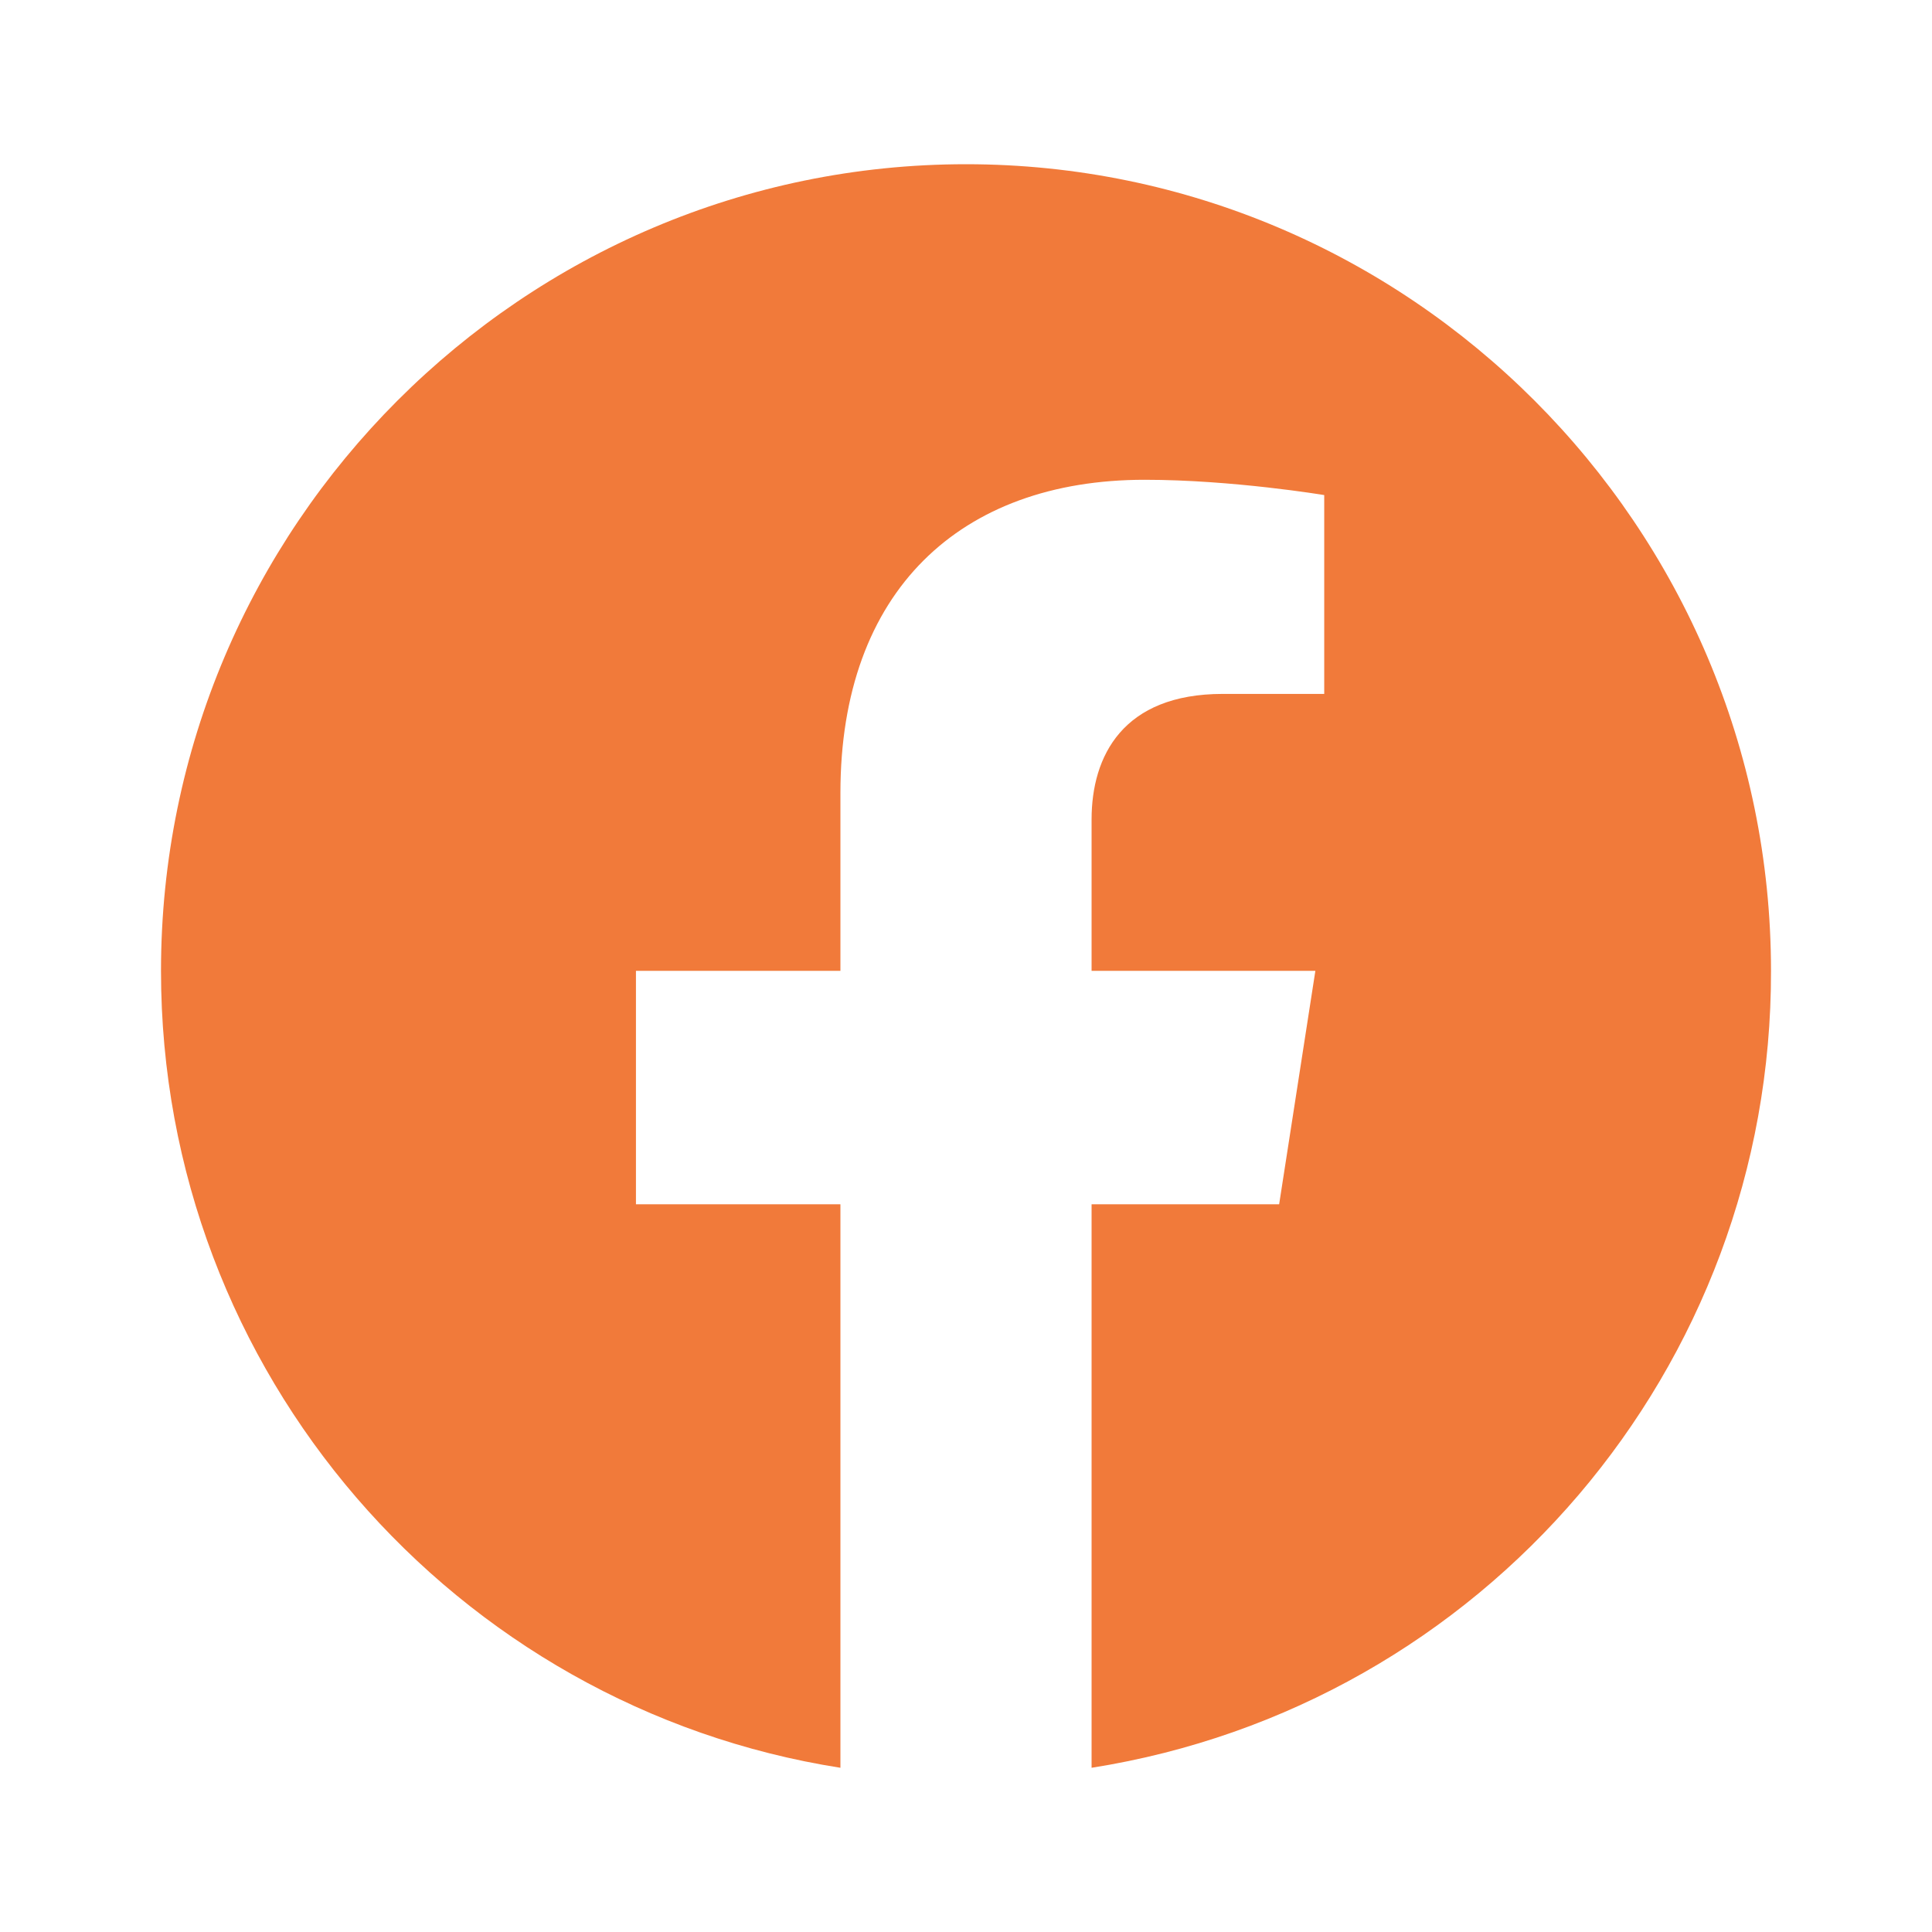
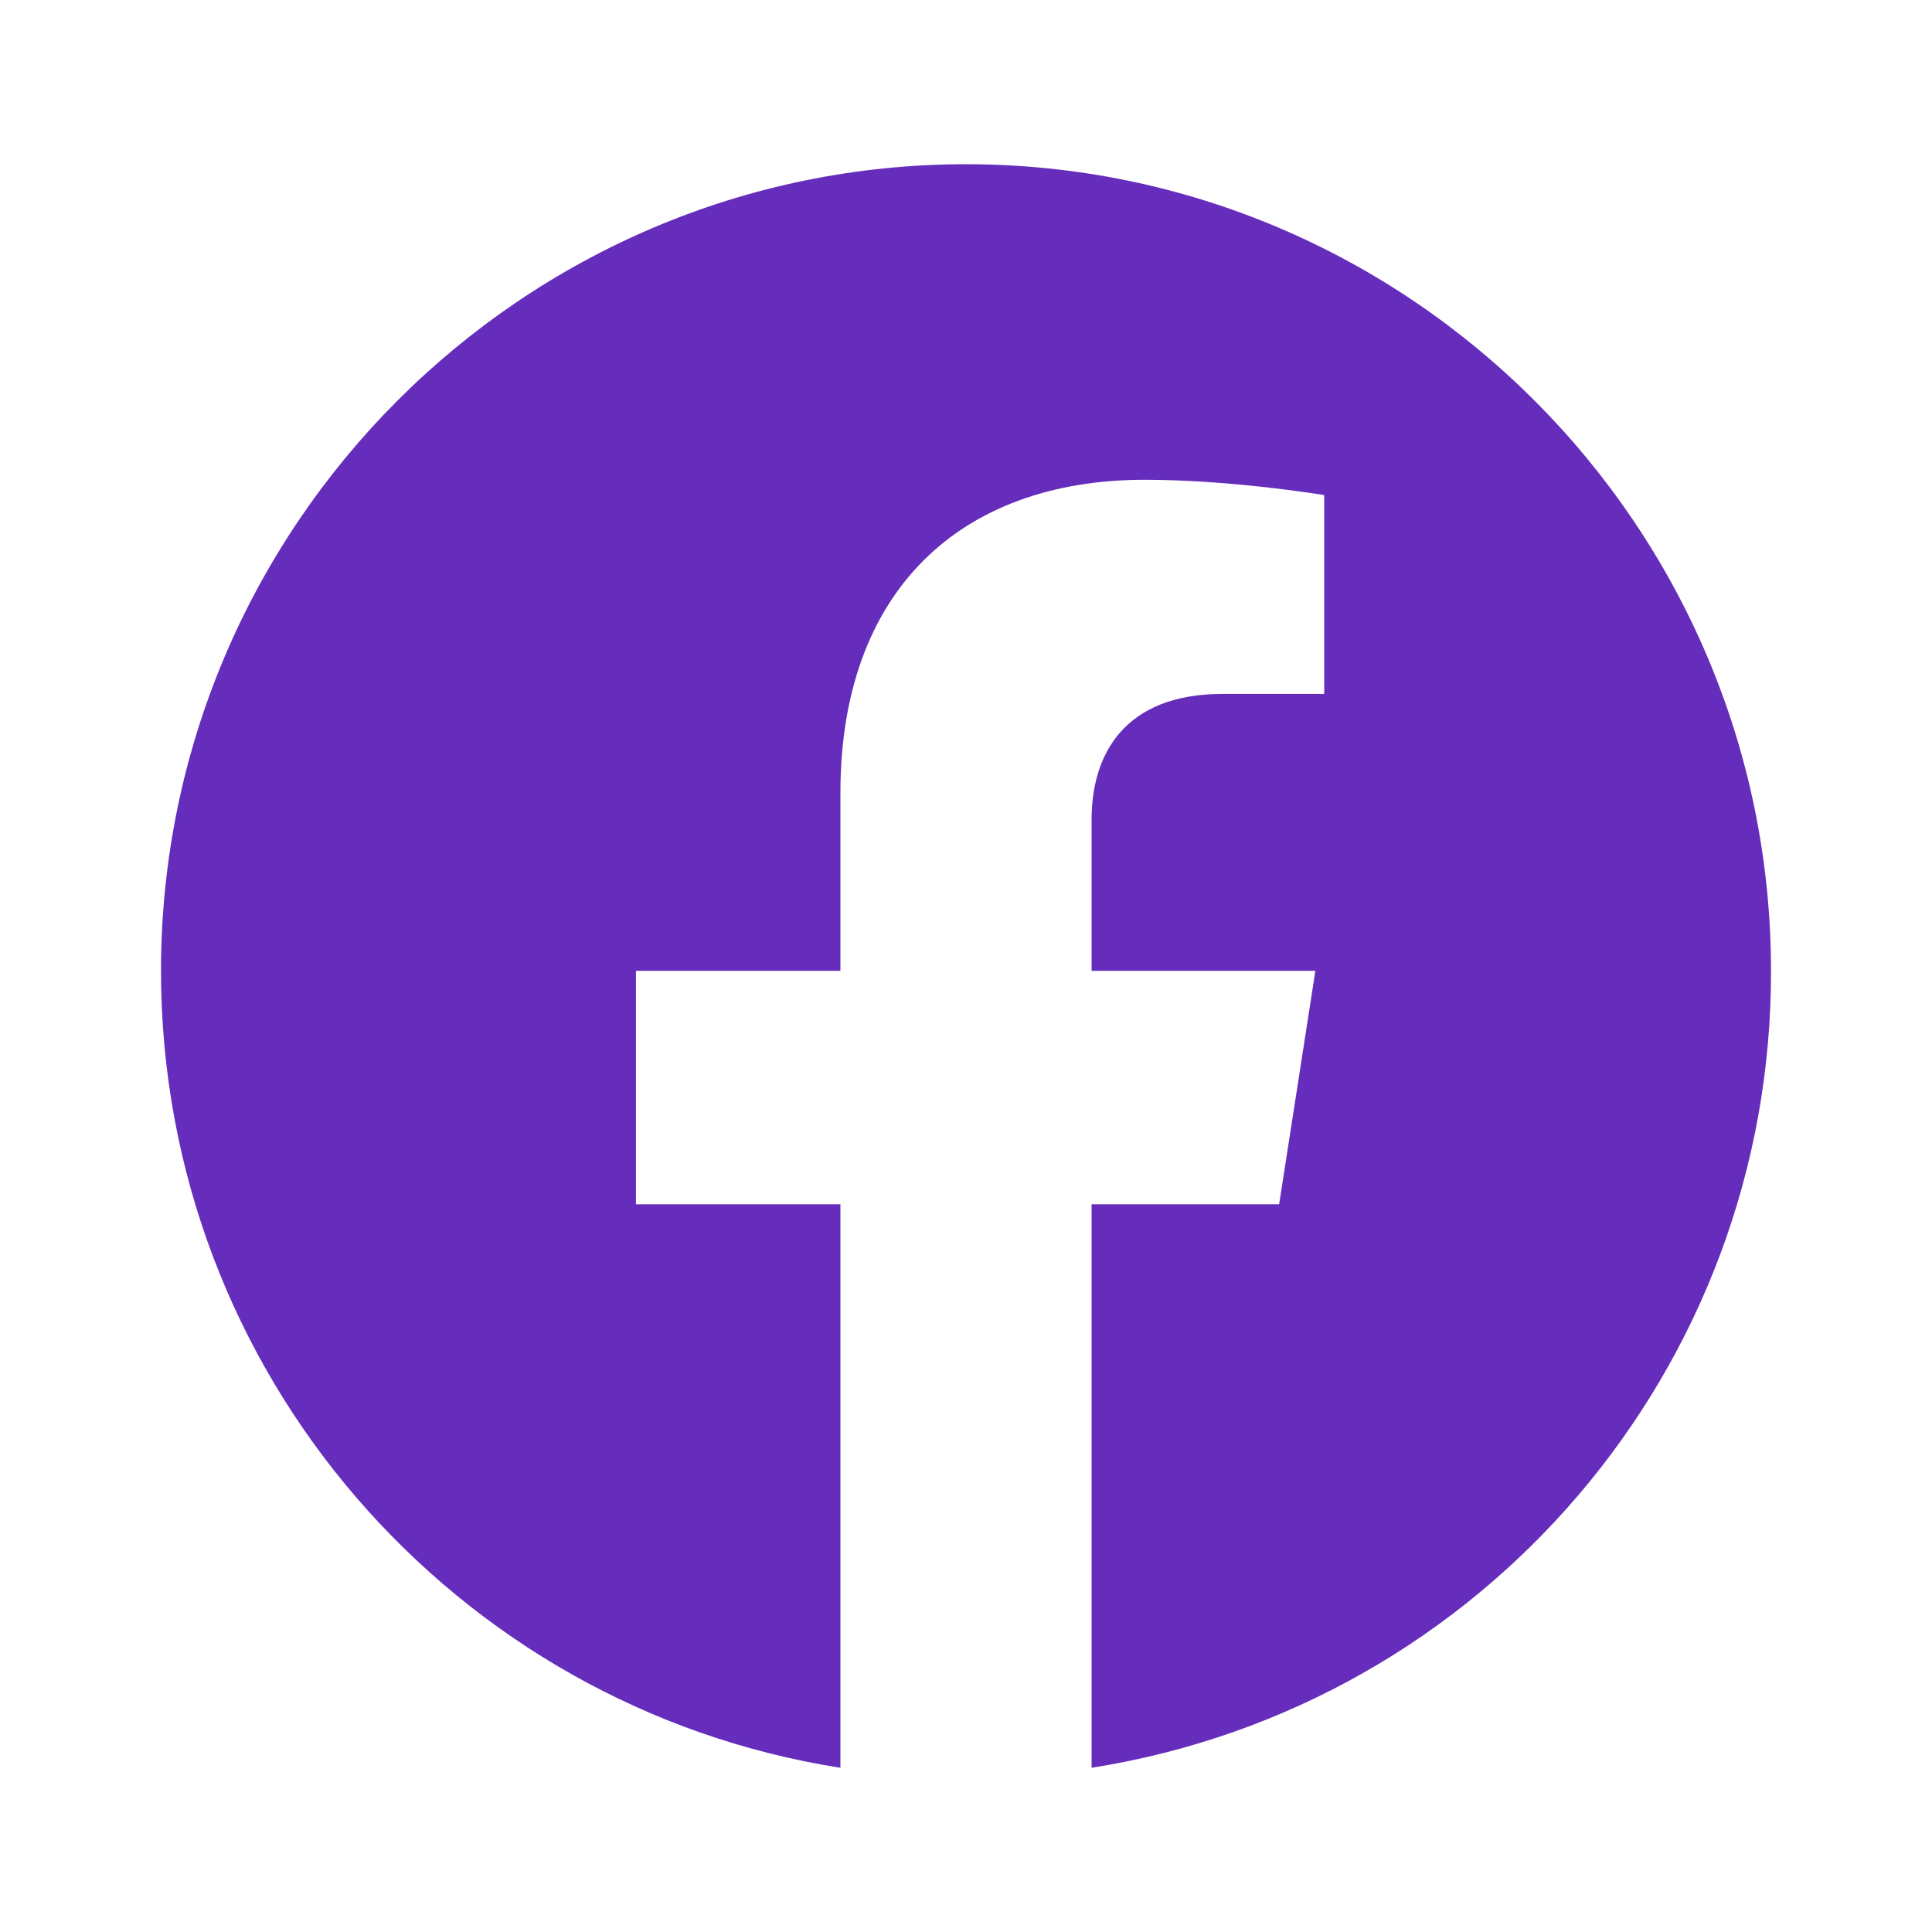
<svg xmlns="http://www.w3.org/2000/svg" width="32" height="32" viewBox="0 0 24 24">
-   <path fill="#f17a3a" d="M12 2.04c-5.5 0-10 4.49-10 10.02c0 5 3.66 9.15 8.44 9.9v-7H7.9v-2.9h2.54V9.85c0-2.51 1.49-3.89 3.78-3.89c1.09 0 2.23.19 2.23.19v2.47h-1.26c-1.24 0-1.63.77-1.63 1.56v1.88h2.78l-.45 2.9h-2.33v7a10 10 0 0 0 8.44-9.9c0-5.53-4.5-10.02-10-10.02Z" />
+   <path fill="#662dbc" d="M12 2.04c-5.5 0-10 4.49-10 10.02c0 5 3.66 9.15 8.44 9.9v-7H7.9v-2.9h2.54V9.85c0-2.51 1.49-3.89 3.78-3.89c1.09 0 2.23.19 2.23.19v2.47h-1.26c-1.24 0-1.63.77-1.63 1.56v1.88h2.78l-.45 2.9h-2.33v7a10 10 0 0 0 8.44-9.9c0-5.53-4.5-10.02-10-10.02Z" />
</svg>
